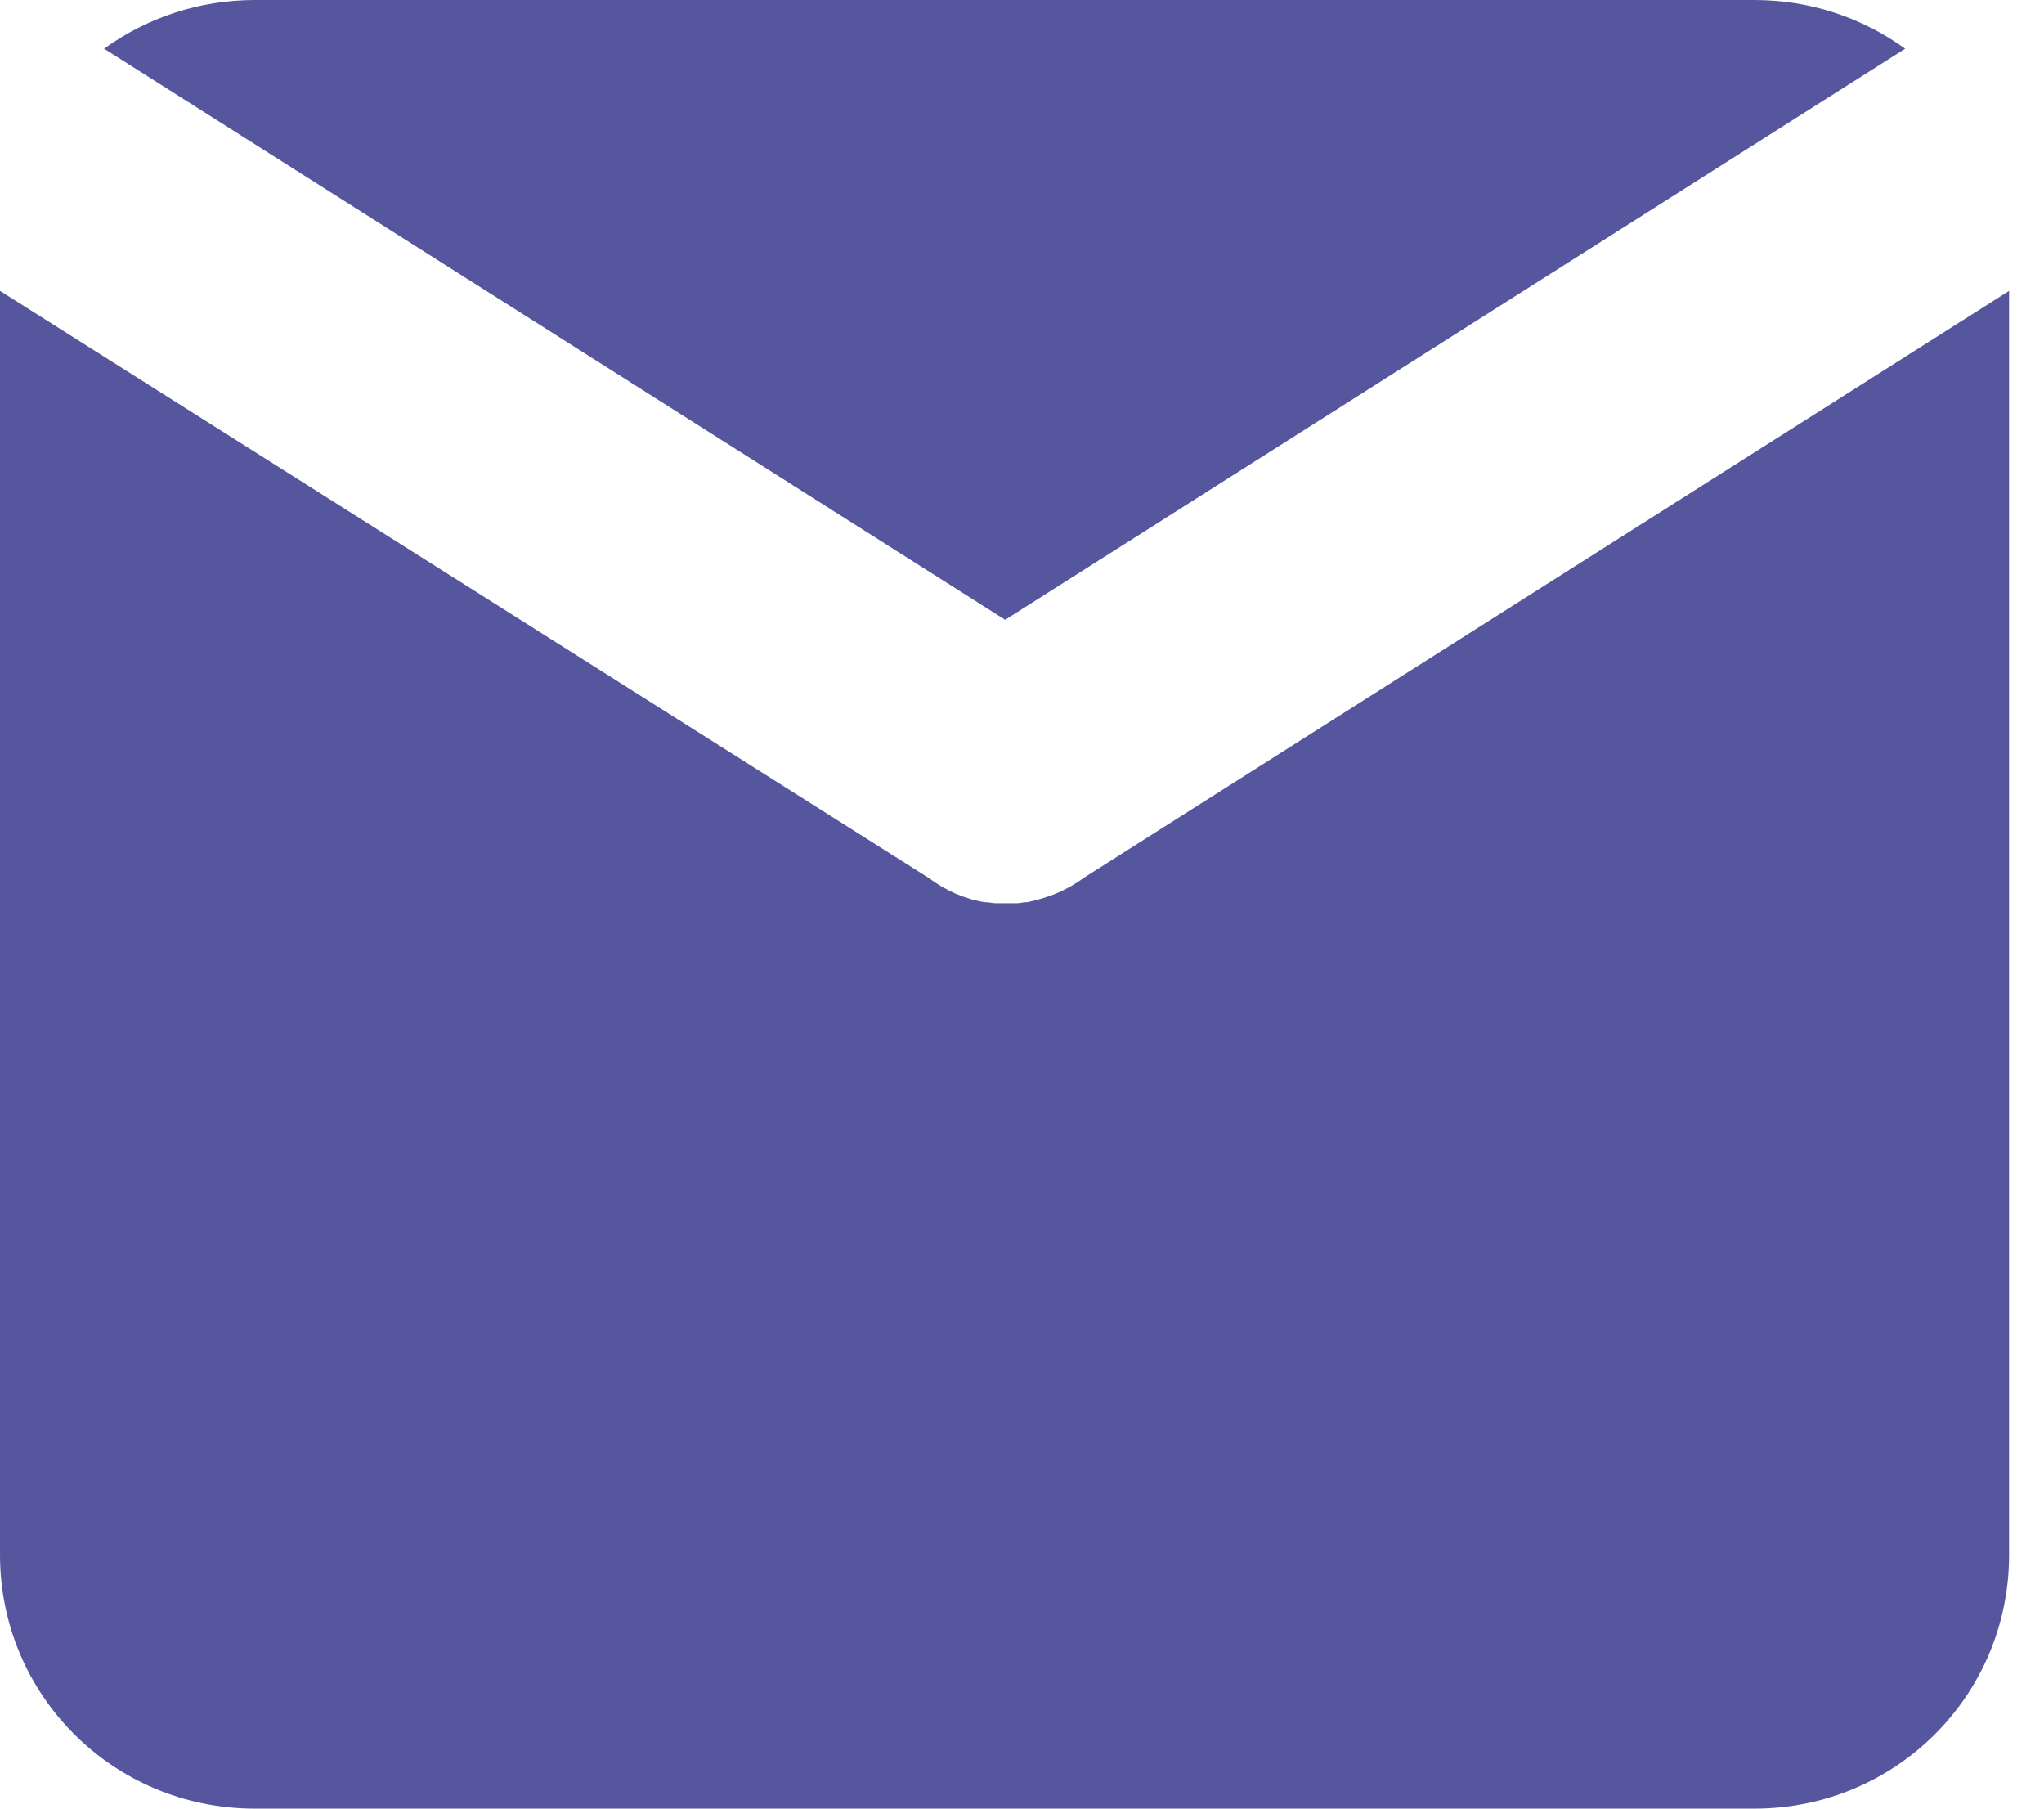
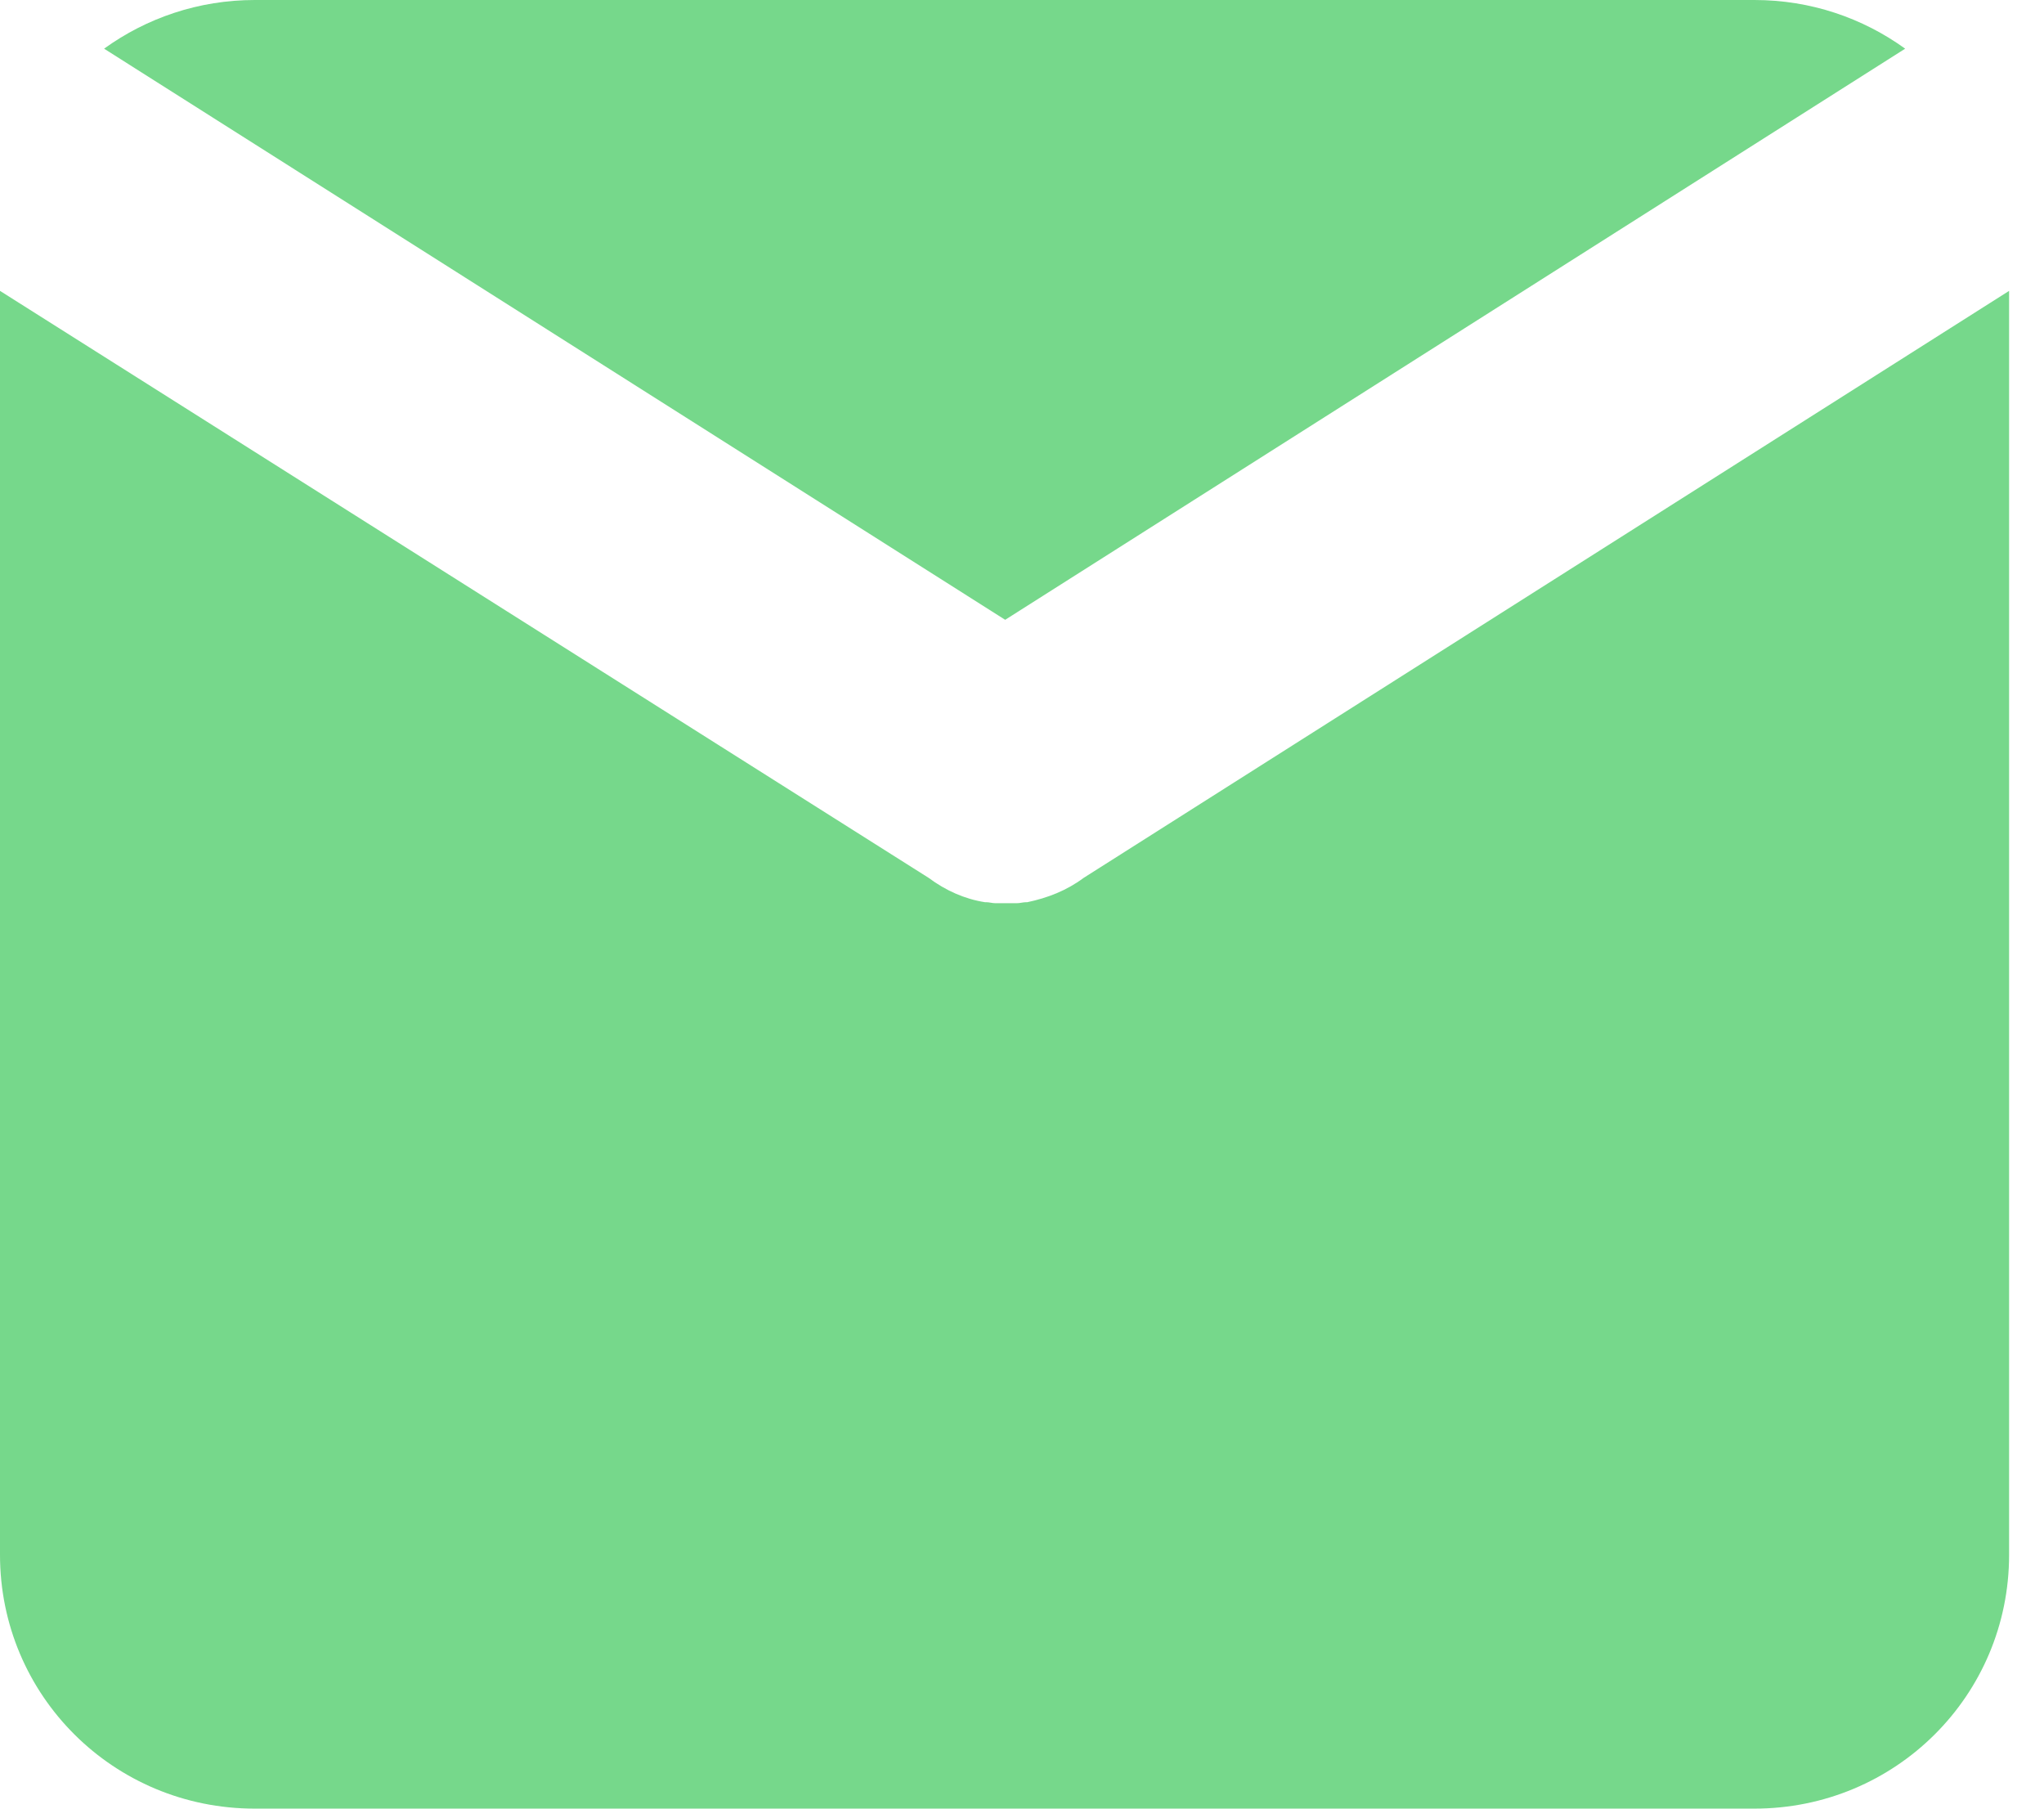
<svg xmlns="http://www.w3.org/2000/svg" width="26" height="23" viewBox="0 0 26 23" fill="none">
-   <path d="M12.786 7.882L24.234 0.619C23.694 0.229 23.033 0 22.317 0H3.241C2.526 0 1.864 0.229 1.324 0.619L12.786 7.882Z" fill="#55569E" />
-   <path d="M13.784 11.164C13.568 11.325 13.325 11.419 13.068 11.473H13.055C13.014 11.473 12.974 11.486 12.933 11.486C12.92 11.486 12.893 11.486 12.879 11.486C12.852 11.486 12.825 11.486 12.798 11.486C12.771 11.486 12.744 11.486 12.717 11.486C12.704 11.486 12.677 11.486 12.663 11.486C12.623 11.486 12.582 11.473 12.542 11.473H12.528C12.272 11.433 12.029 11.325 11.813 11.164L0 3.699V5.461V8.769V9.536V19.772C0 21.561 1.445 23 3.24 23H22.316C24.112 23 25.556 21.561 25.556 19.772V9.536V8.769V5.461V3.699L13.784 11.164Z" fill="#55569E" />
+   <path d="M12.786 7.882L24.234 0.619C23.694 0.229 23.033 0 22.317 0H3.241C2.526 0 1.864 0.229 1.324 0.619L12.786 7.882Z" fill="rgba(59, 199, 89, 0.696)" />
+   <path d="M13.784 11.164C13.568 11.325 13.325 11.419 13.068 11.473H13.055C13.014 11.473 12.974 11.486 12.933 11.486C12.92 11.486 12.893 11.486 12.879 11.486C12.852 11.486 12.825 11.486 12.798 11.486C12.771 11.486 12.744 11.486 12.717 11.486C12.704 11.486 12.677 11.486 12.663 11.486C12.623 11.486 12.582 11.473 12.542 11.473H12.528C12.272 11.433 12.029 11.325 11.813 11.164L0 3.699V5.461V8.769V9.536V19.772C0 21.561 1.445 23 3.24 23H22.316C24.112 23 25.556 21.561 25.556 19.772V9.536V8.769V5.461V3.699L13.784 11.164Z" fill="rgba(59, 199, 89, 0.696)" />
</svg>
